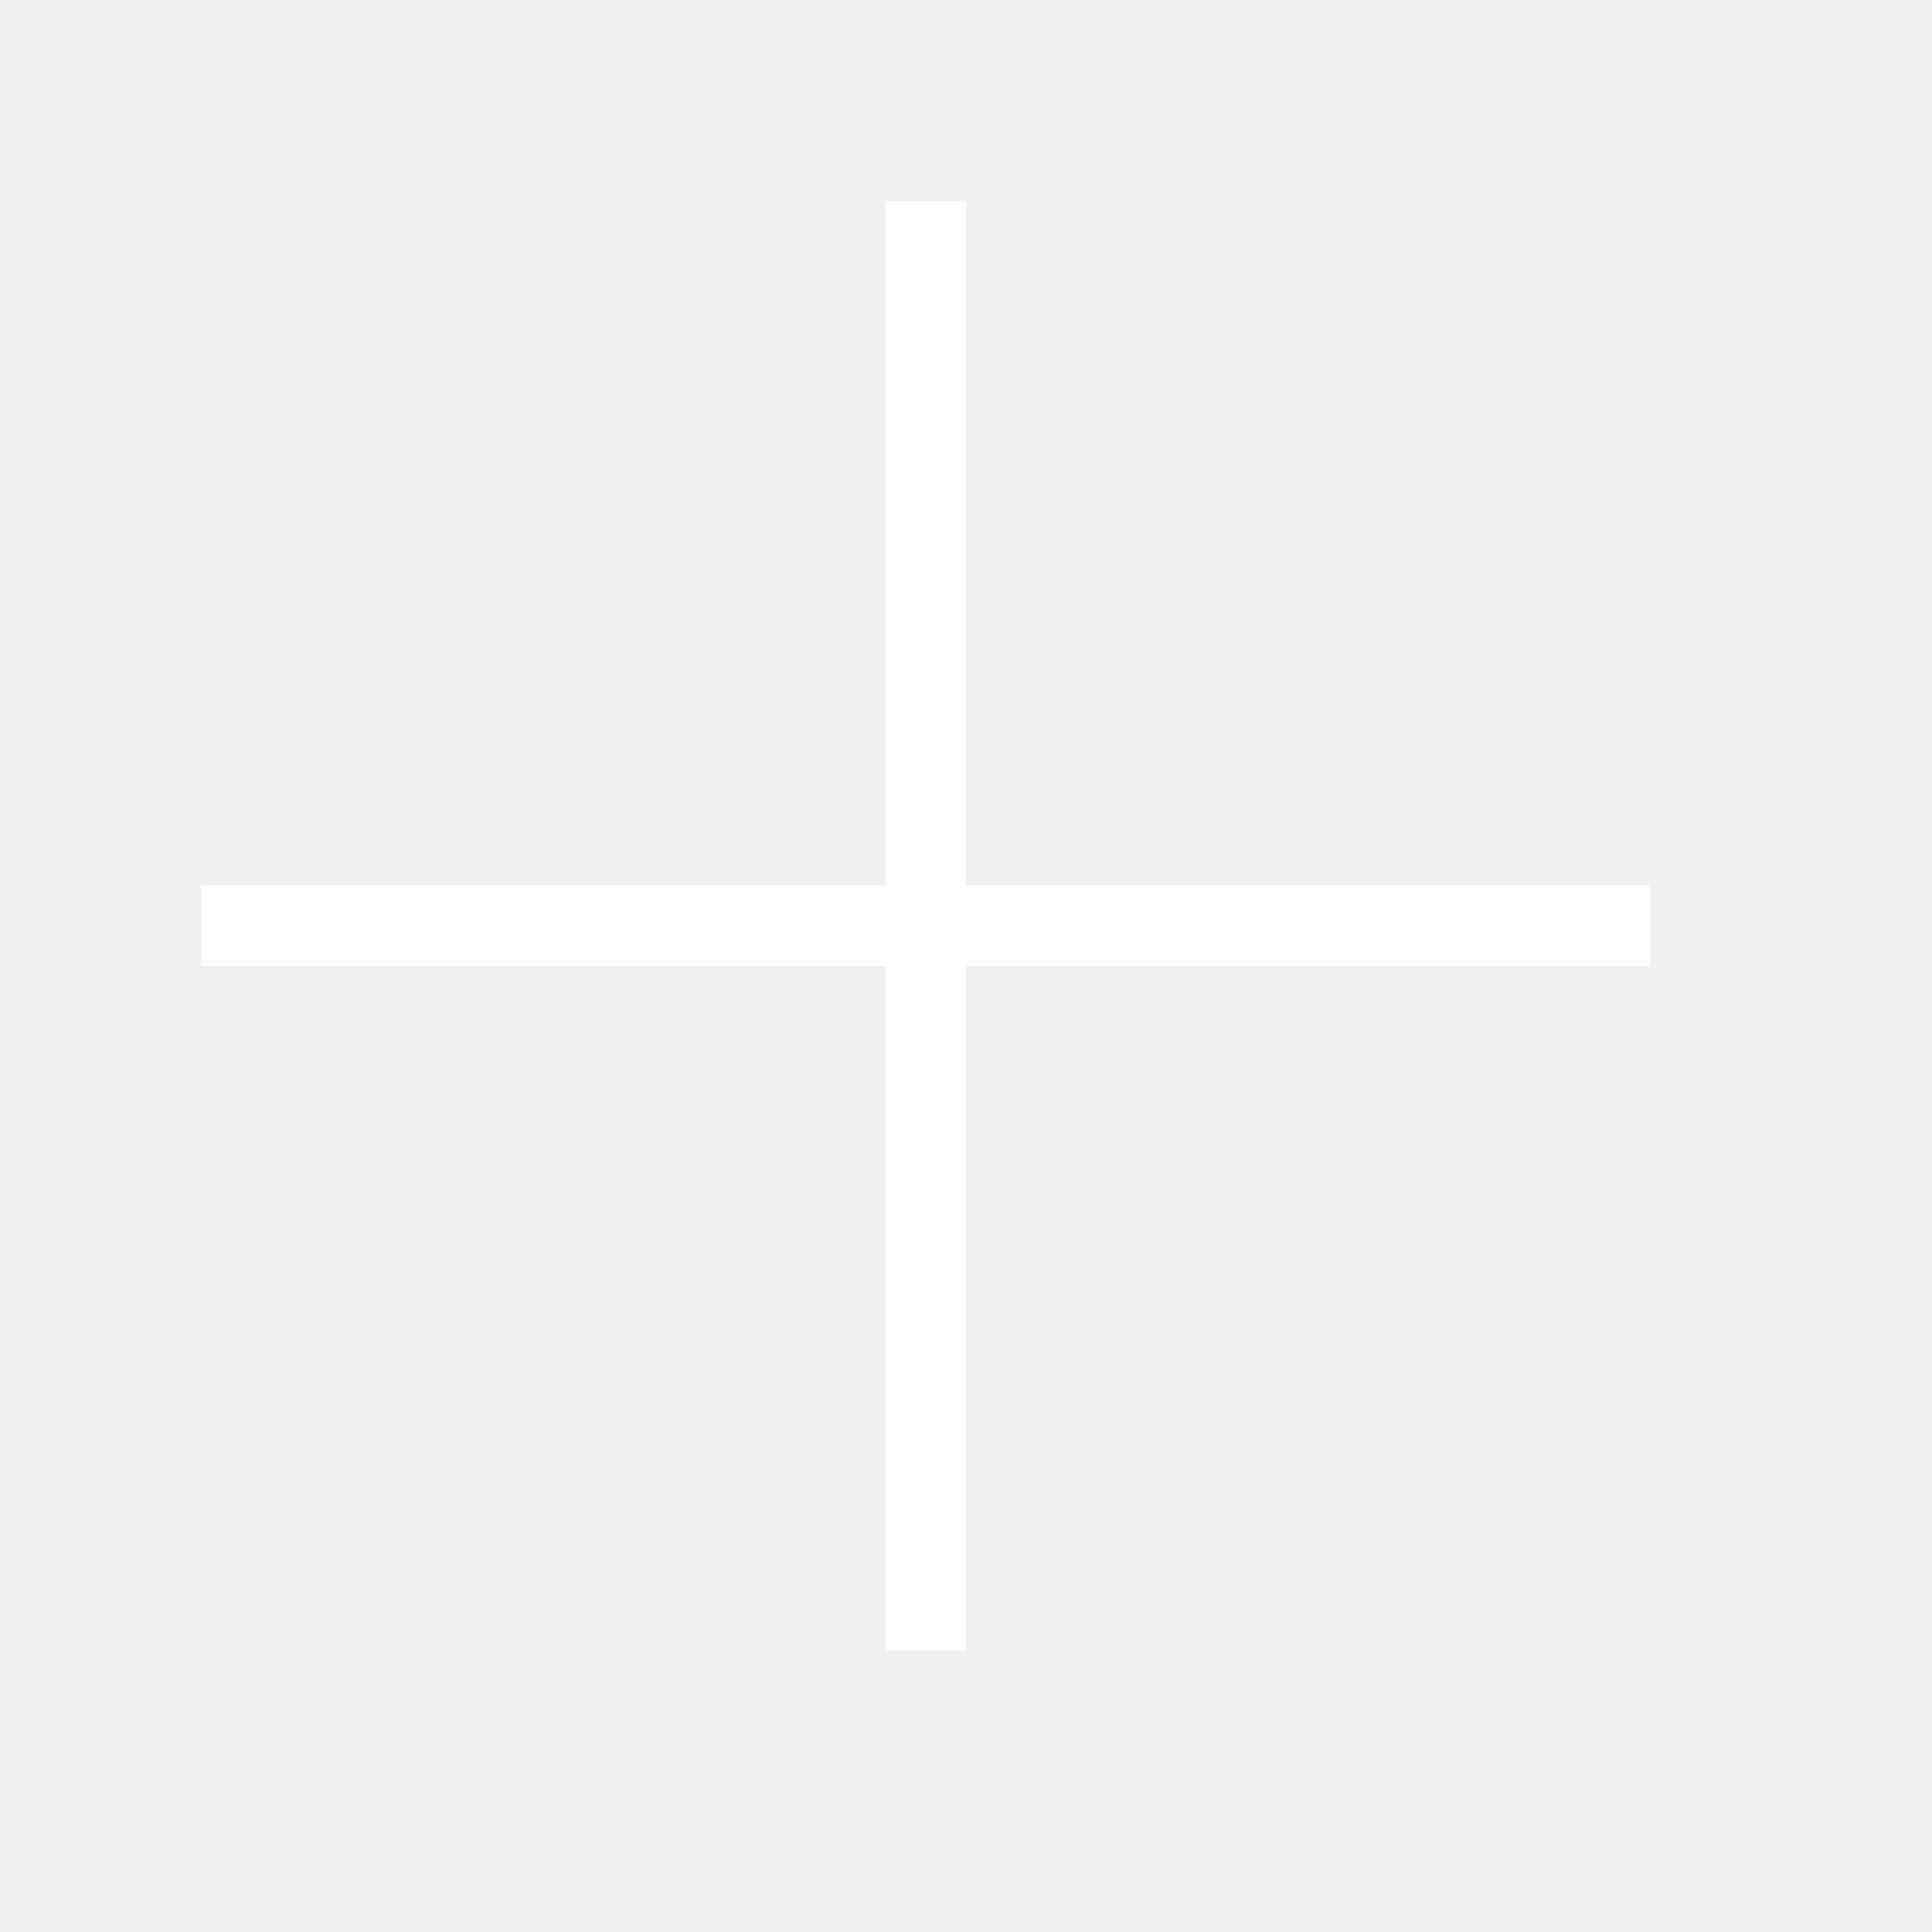
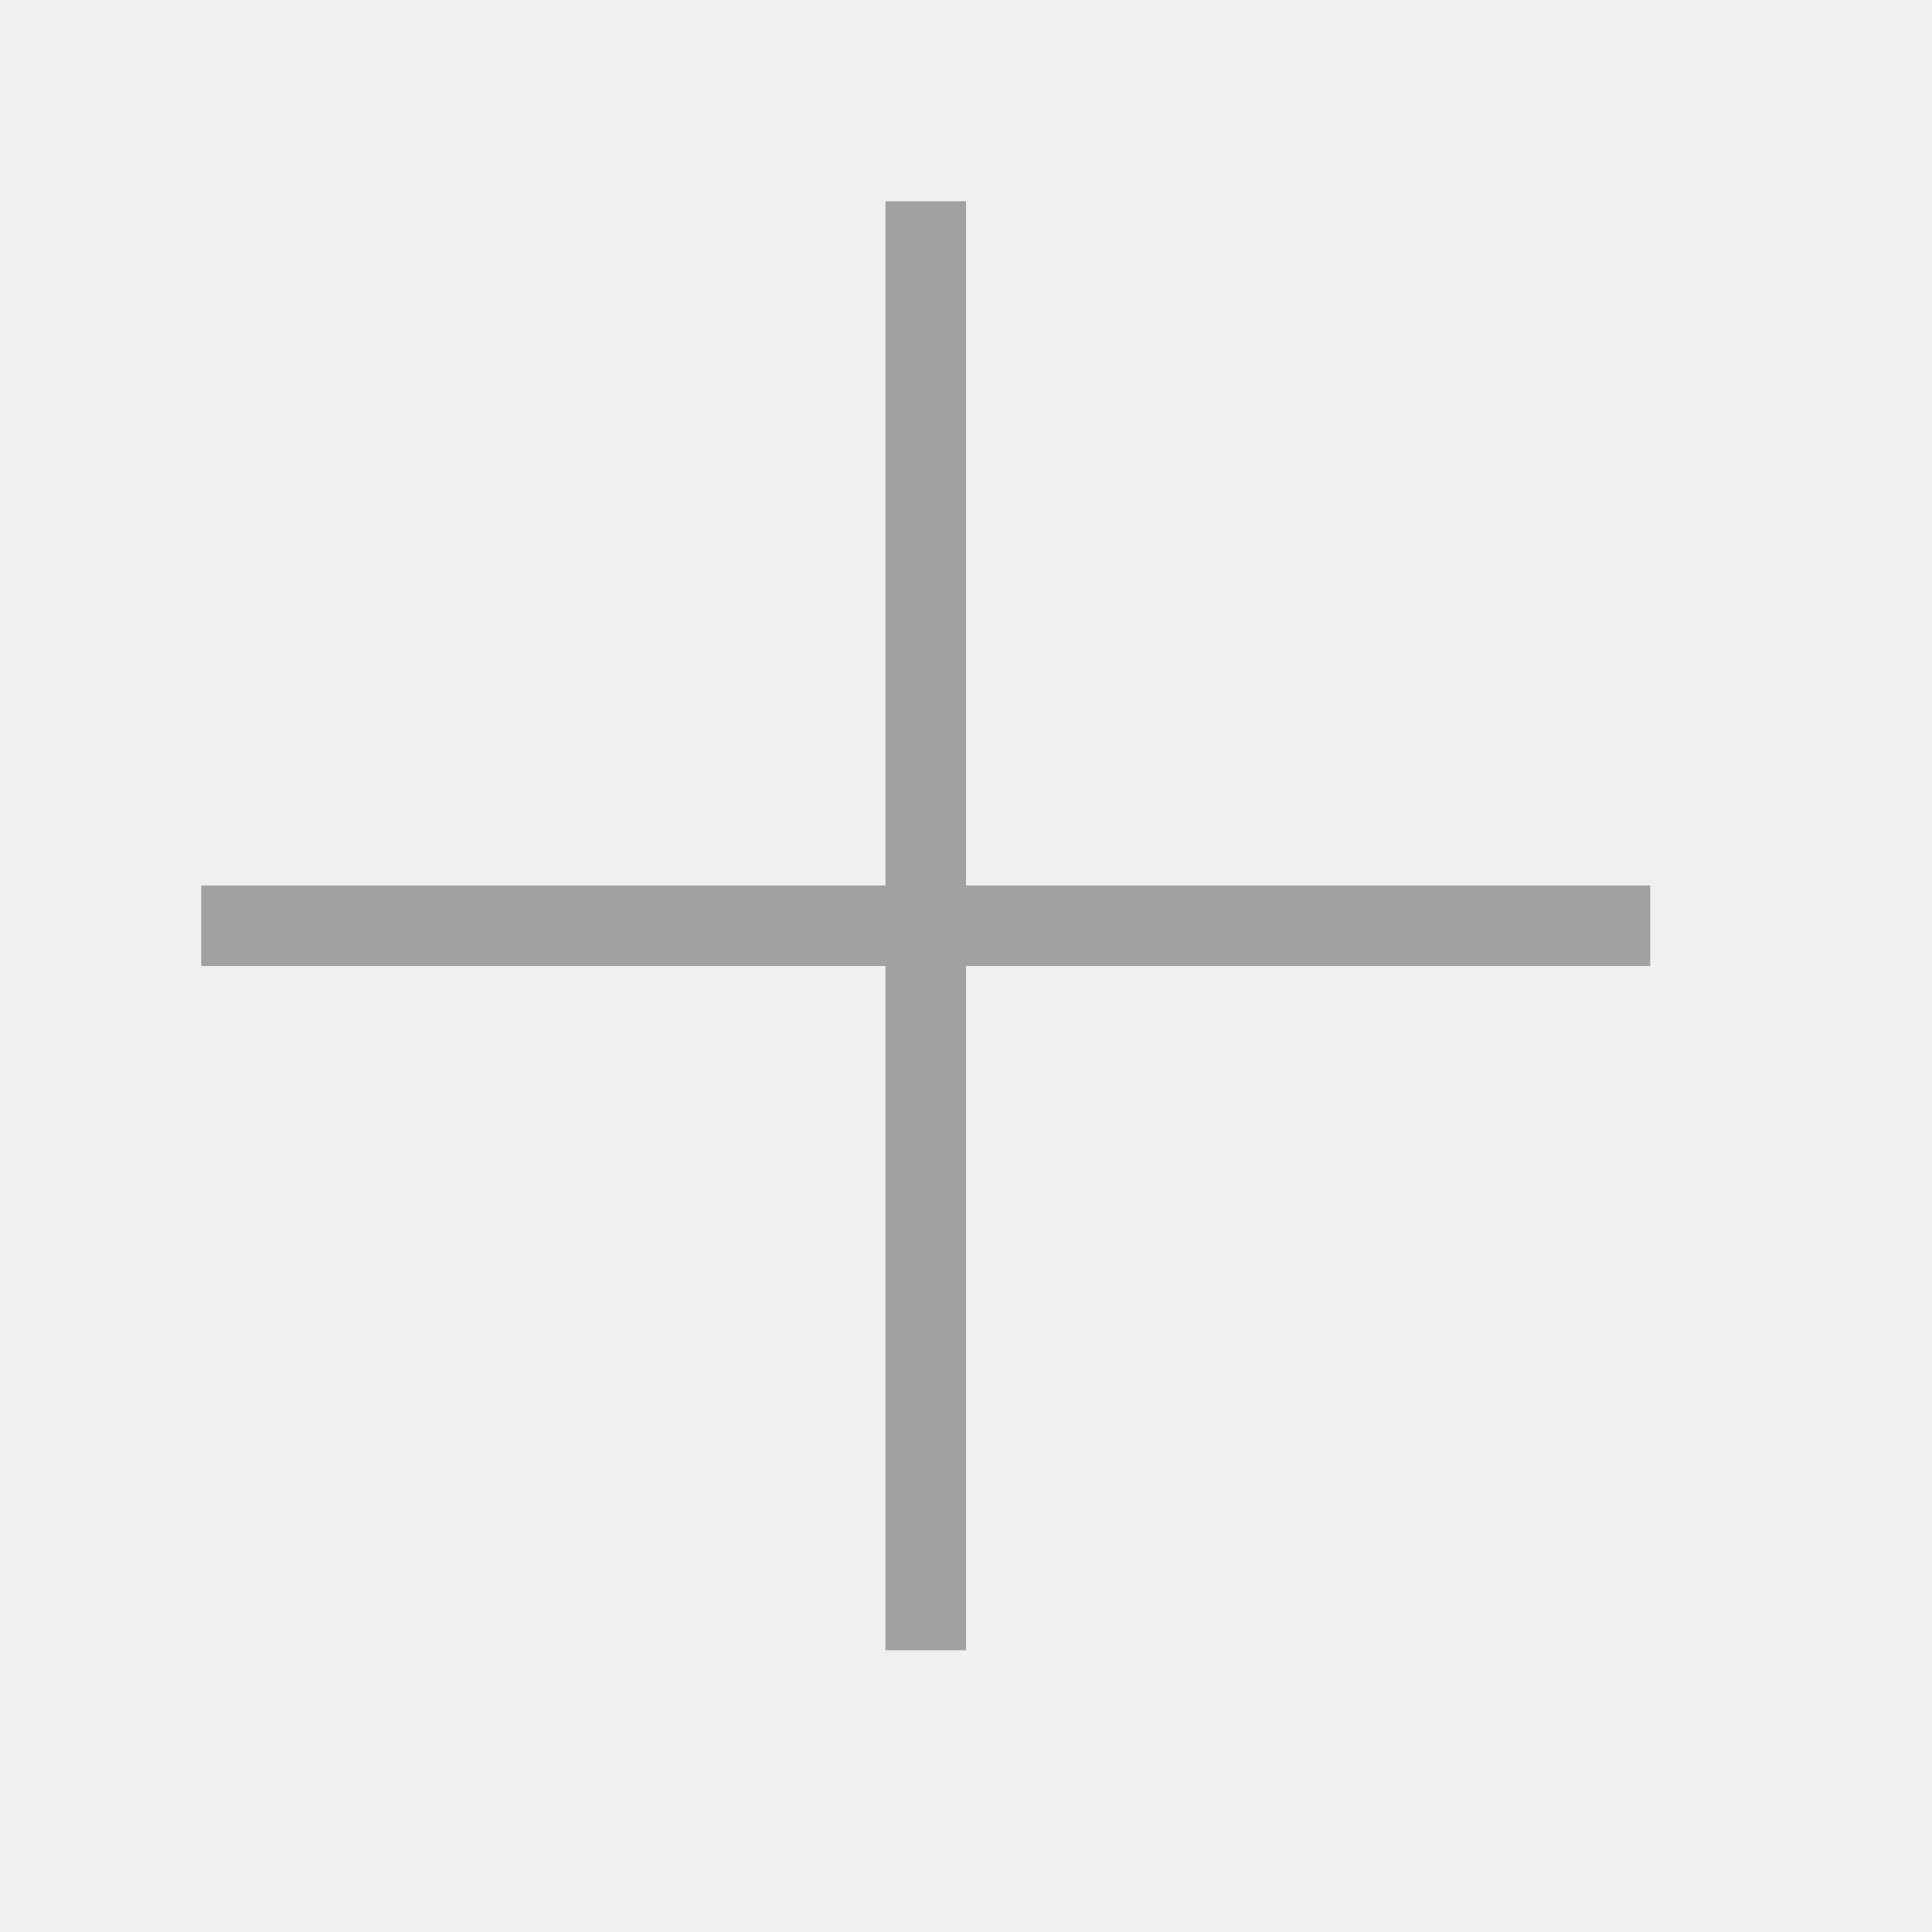
<svg xmlns="http://www.w3.org/2000/svg" class="icon-user" viewBox="0 0 24 24">
  <style>
    g {
      fill: none;
      stroke-width: 1px; 
-       stroke: #fff;
+       stroke: rgb(161,161,161);
    }
  </style>
  <g>
    <path fill="#fff" d="M2.5 11.5 20.5 11.5 M11.5 2.5 11.5 20.5" />
  </g>
</svg>
